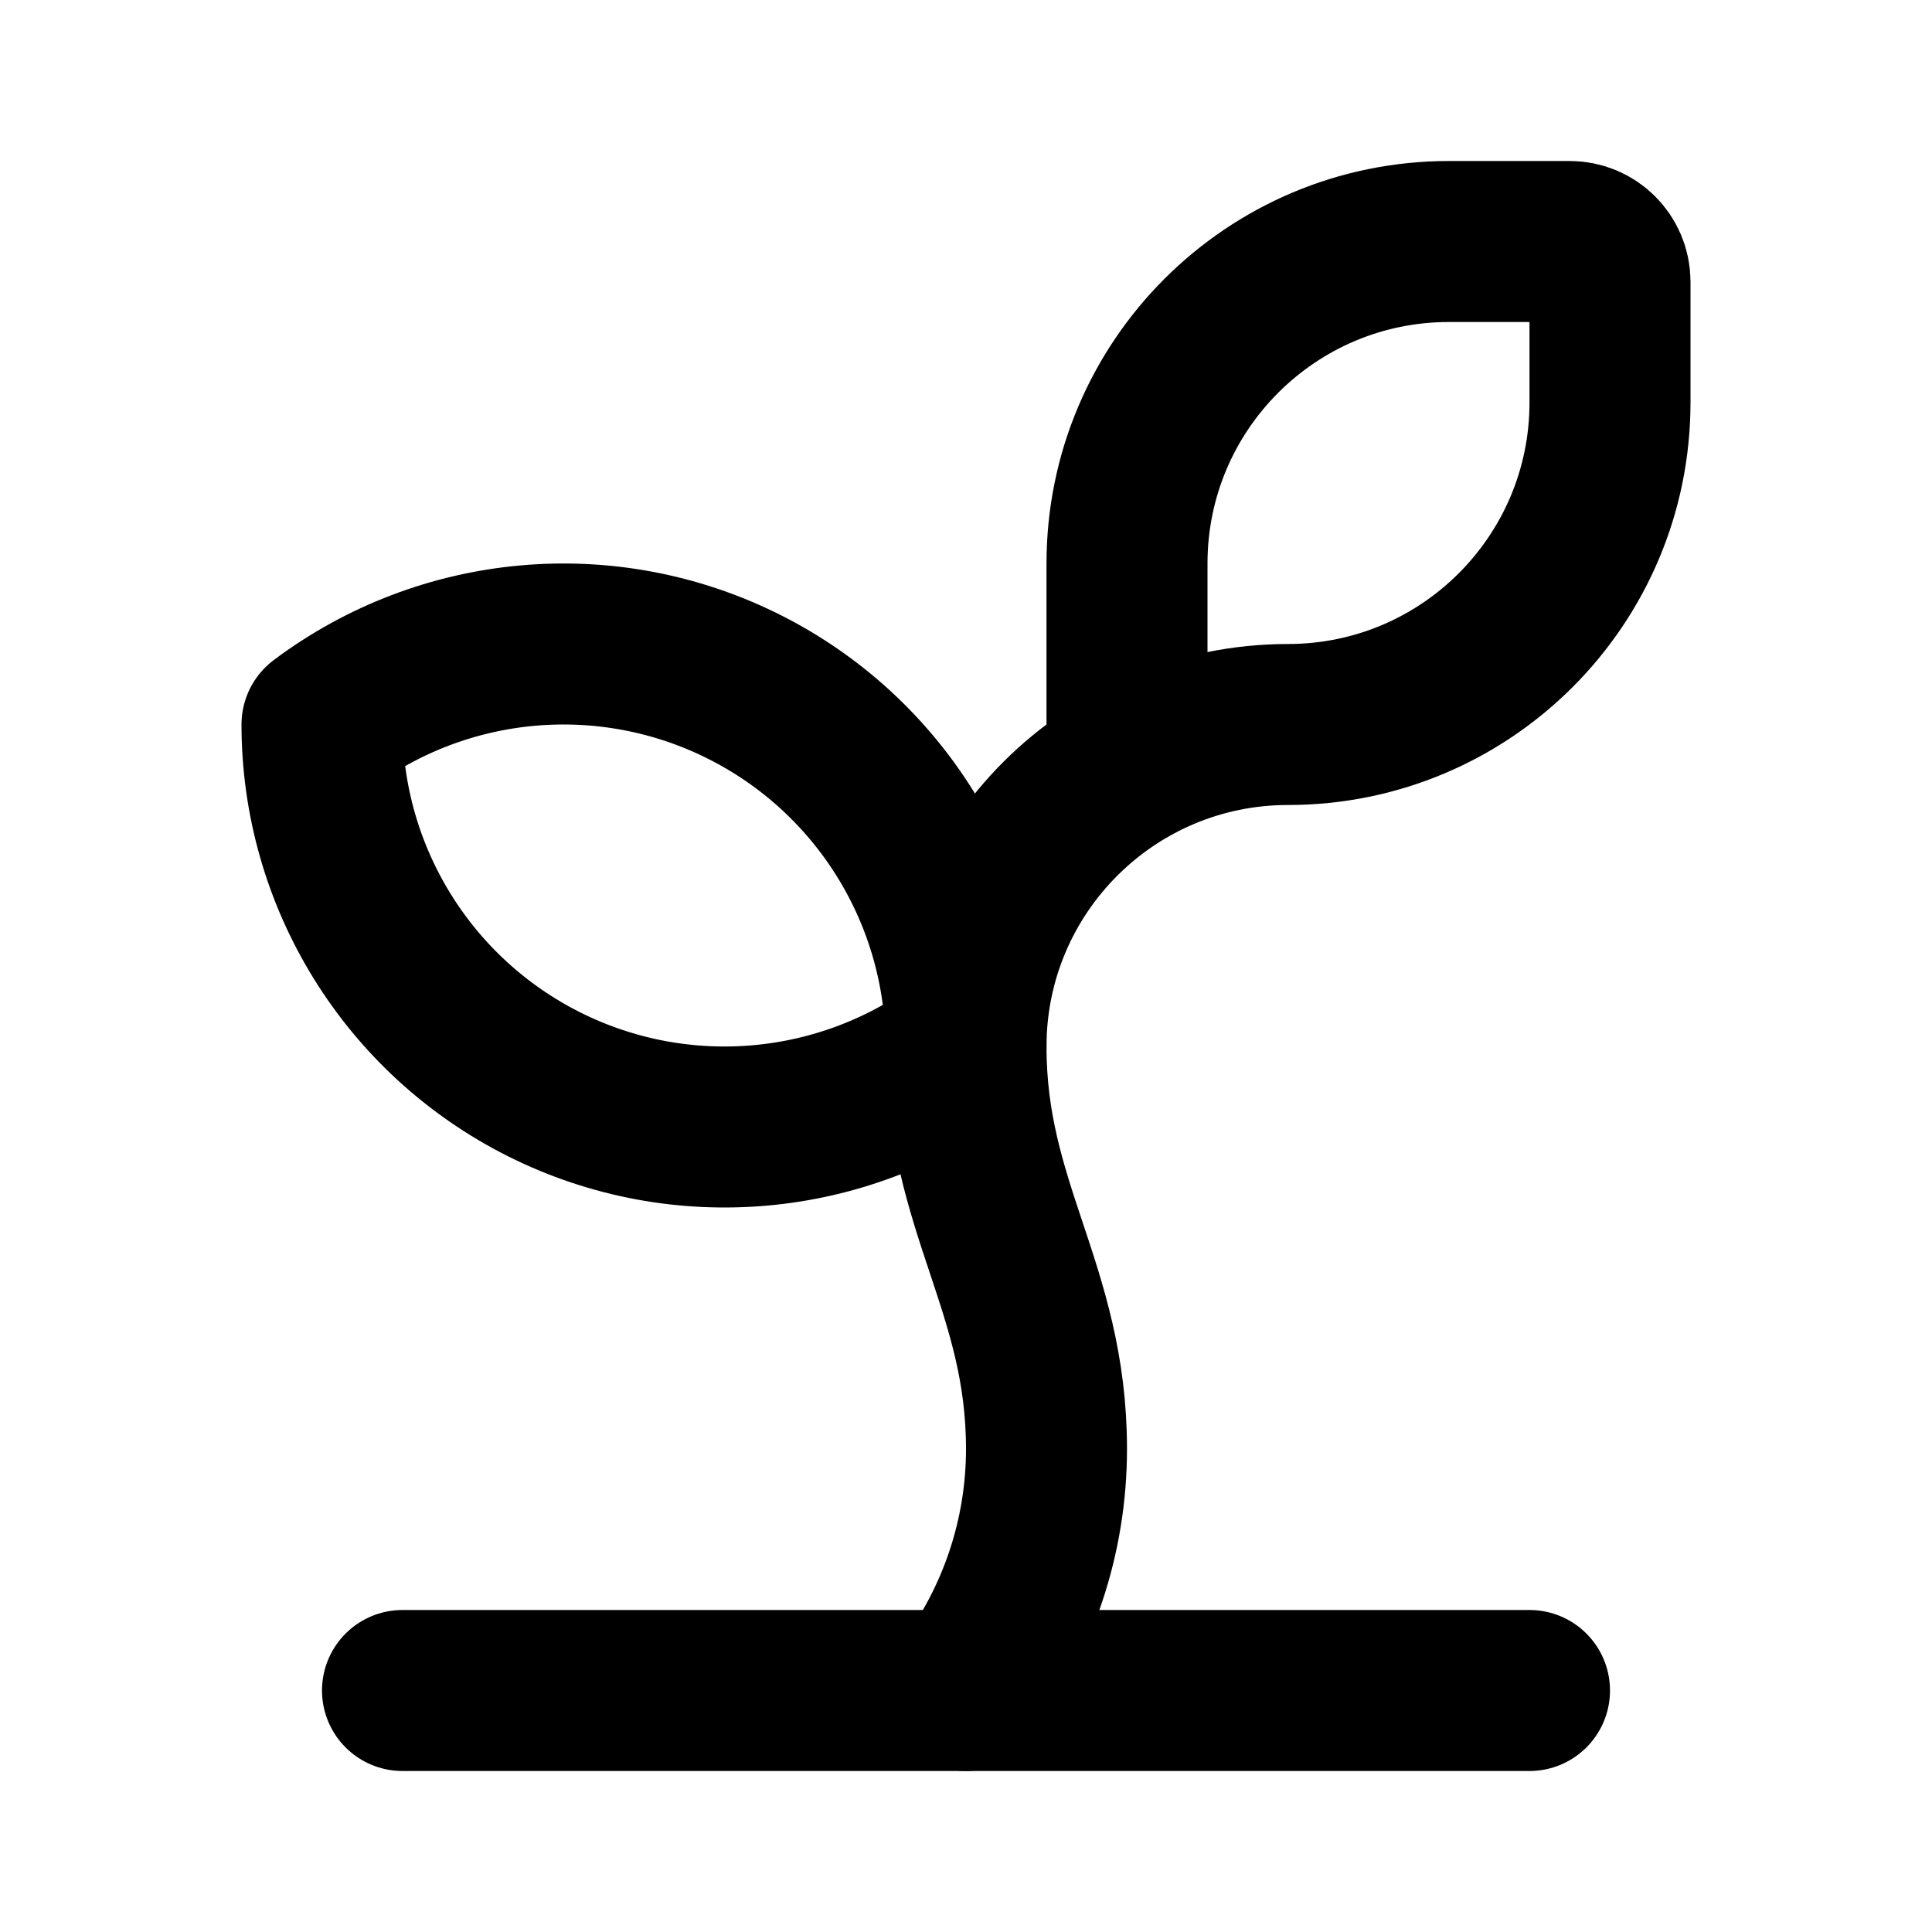
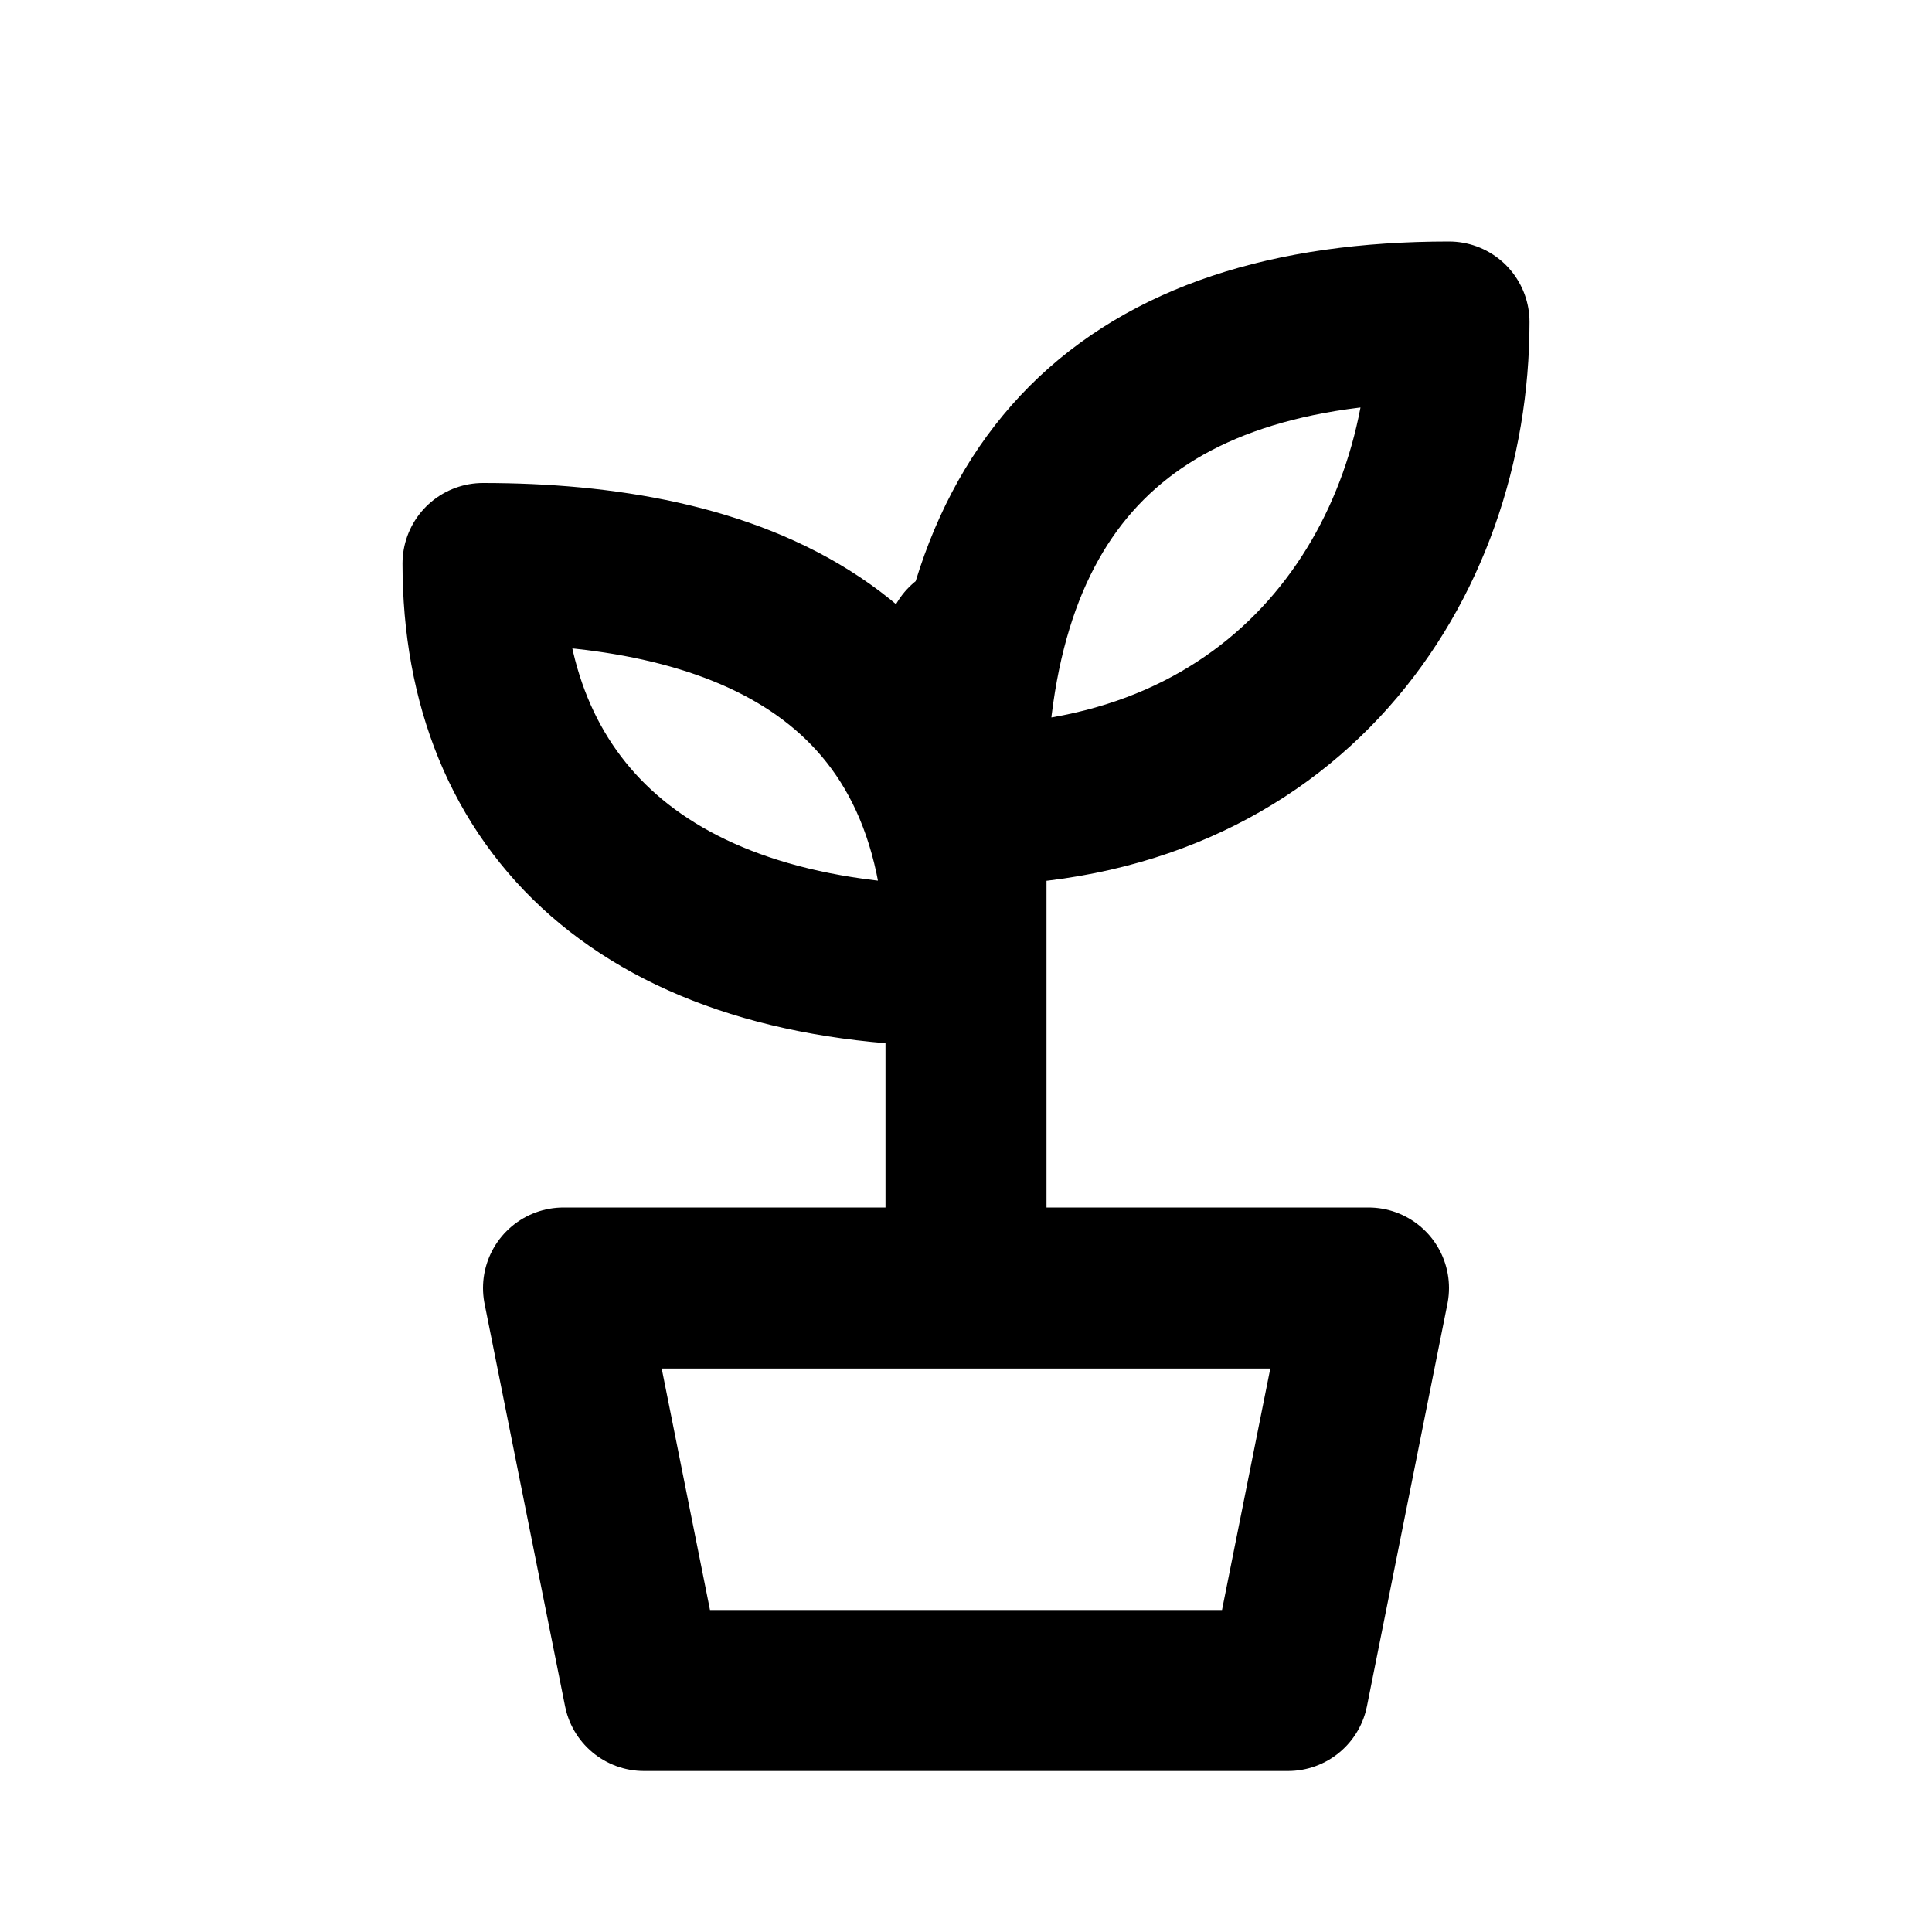
- <svg xmlns="http://www.w3.org/2000/svg" class="lucide lucide-sprout" width="24" height="24" viewBox="0 0 24 24" fill="none" stroke="currentColor" stroke-width="2" stroke-linecap="round" stroke-linejoin="round">
-   <path d="M14 9.536V7a4 4 0 0 1 4-4h1.5a.5.5 0 0 1 .5.5V5a4 4 0 0 1-4 4 4 4 0 0 0-4 4c0 2 1 3 1 5a5 5 0 0 1-1 3" />
-   <path d="M4 9a5 5 0 0 1 8 4 5 5 0 0 1-8-4" />
-   <path d="M5 21h14" />
+ <svg xmlns="http://www.w3.org/2000/svg" viewBox="0 0 24 24" fill="none" stroke="currentColor" stroke-width="2" stroke-linecap="round" stroke-linejoin="round">
+   <path d="M7 16h10l-1 5H8zM12 16V8m0 4c-4 0-6-2-6-5 3 0 6 1 6 5Zm0-2c0-4 2-6 6-6 0 3-2 6-6 6Z" />
</svg>
